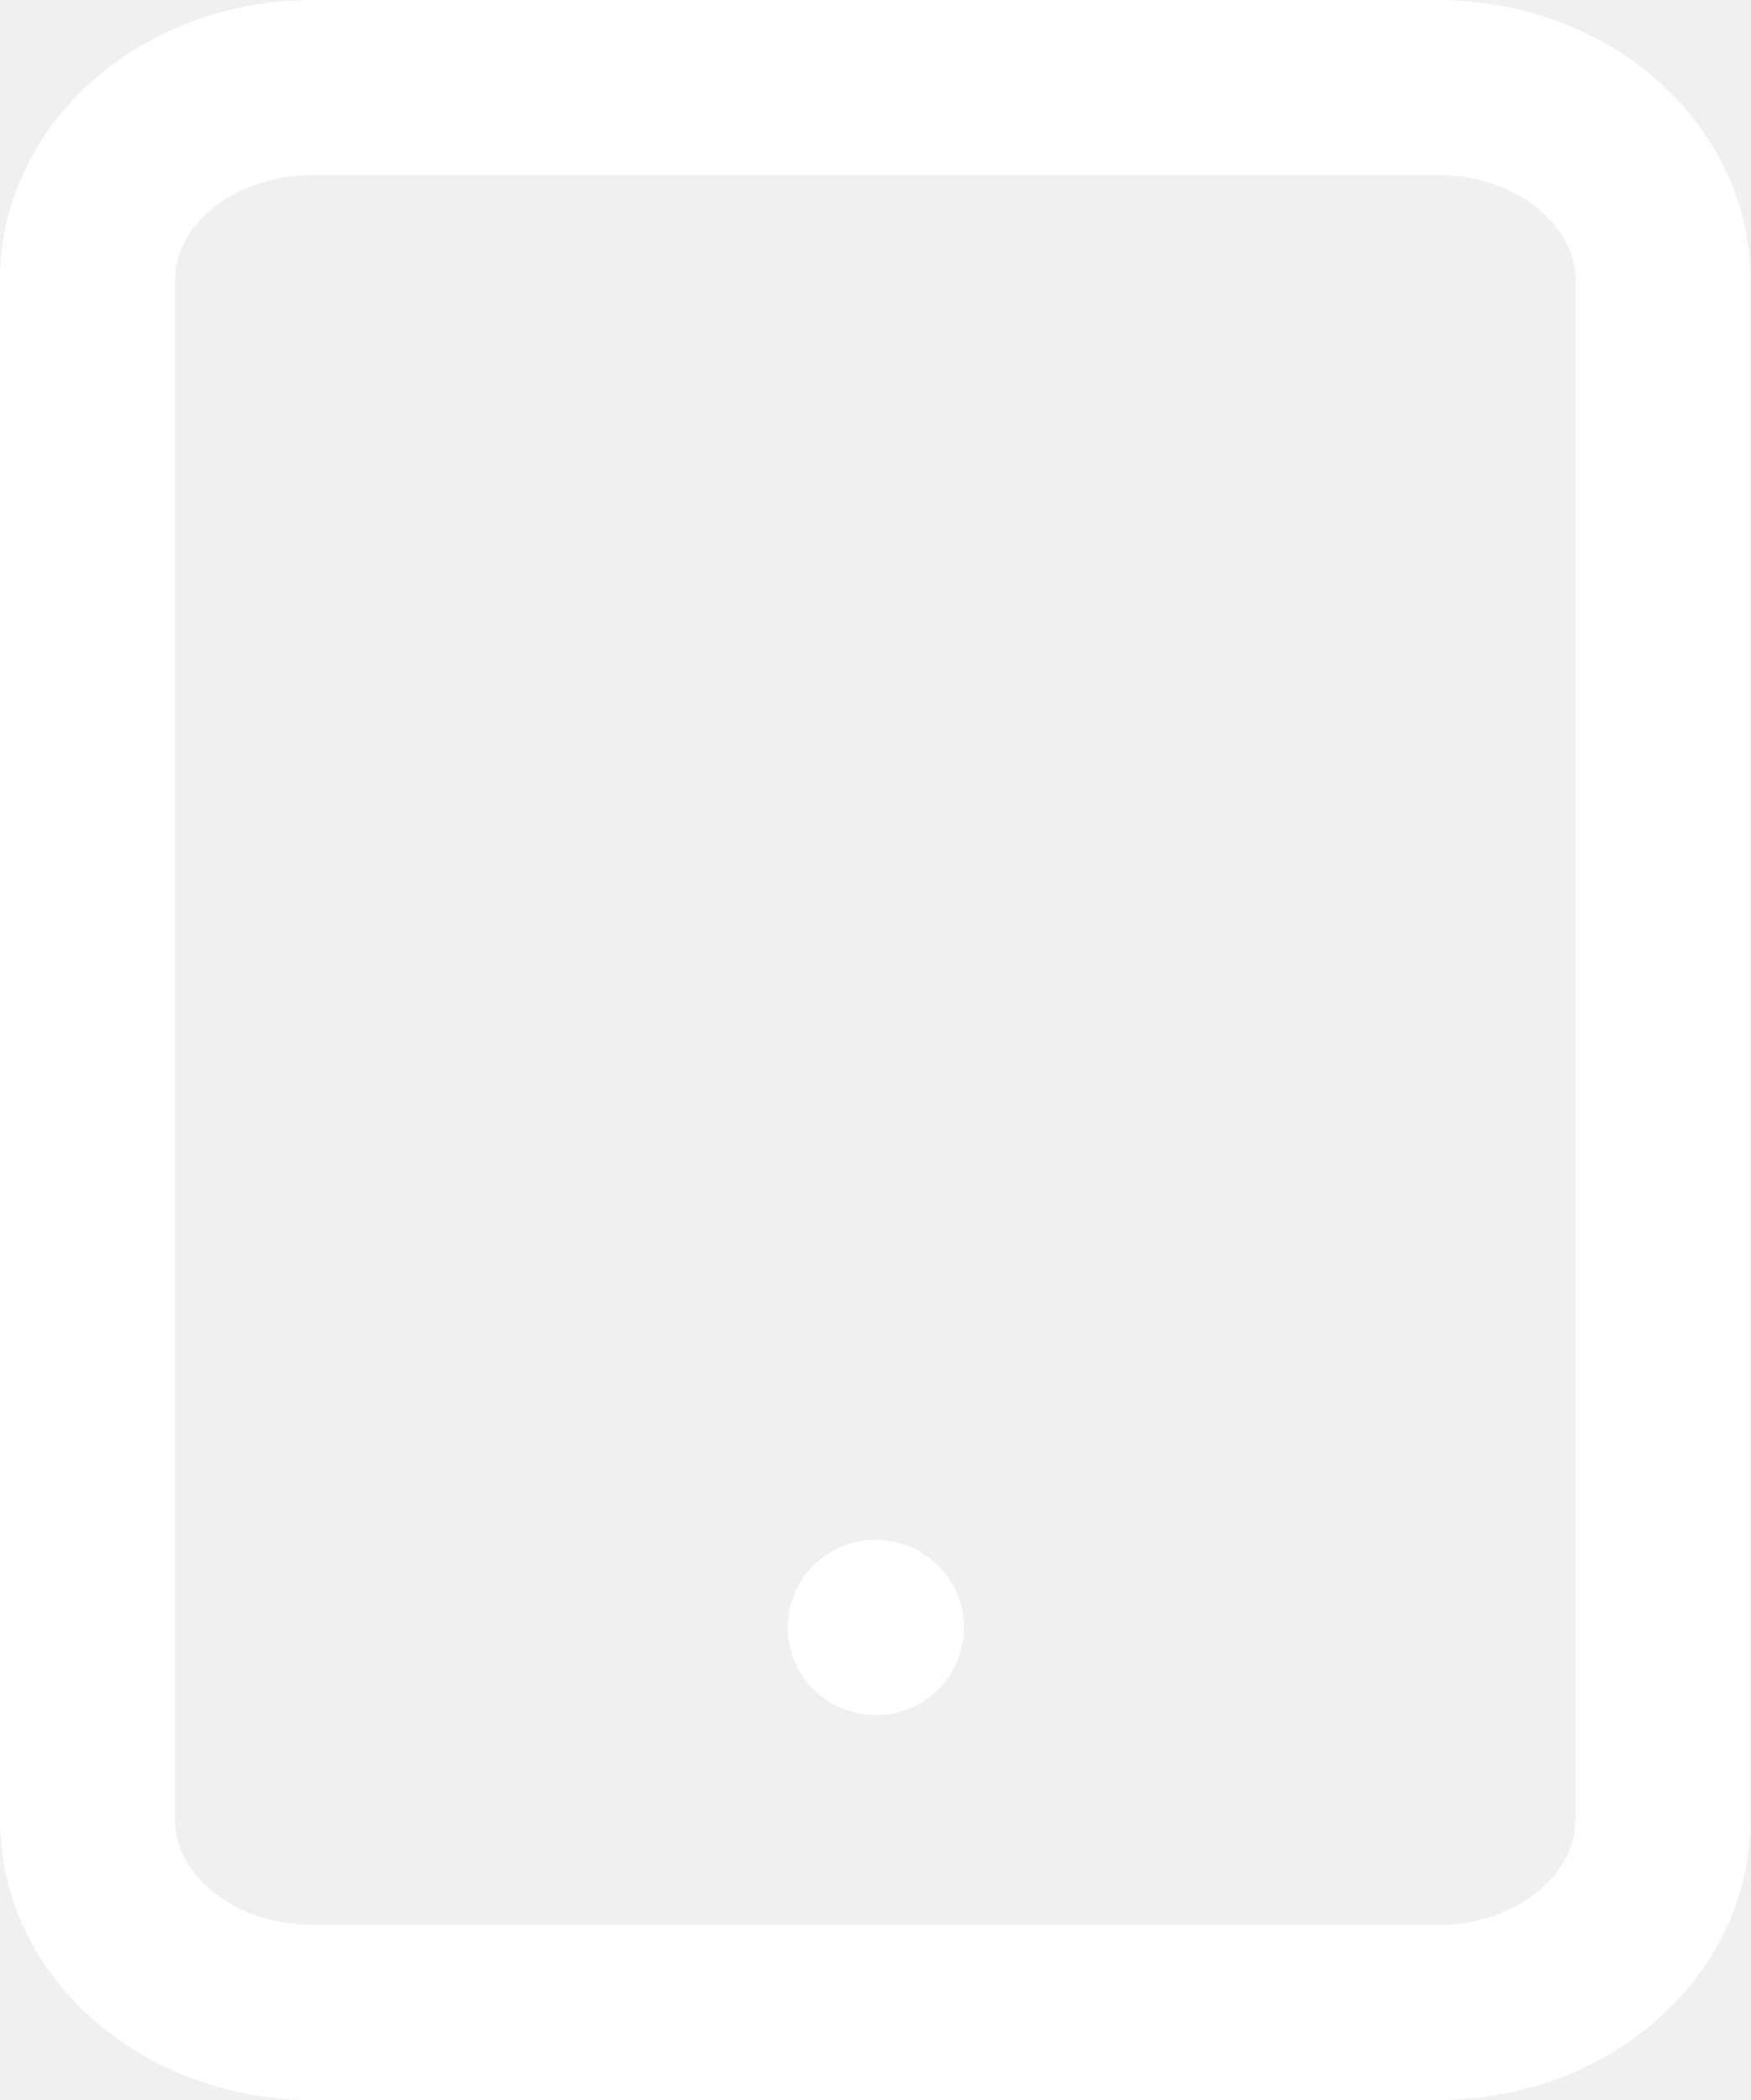
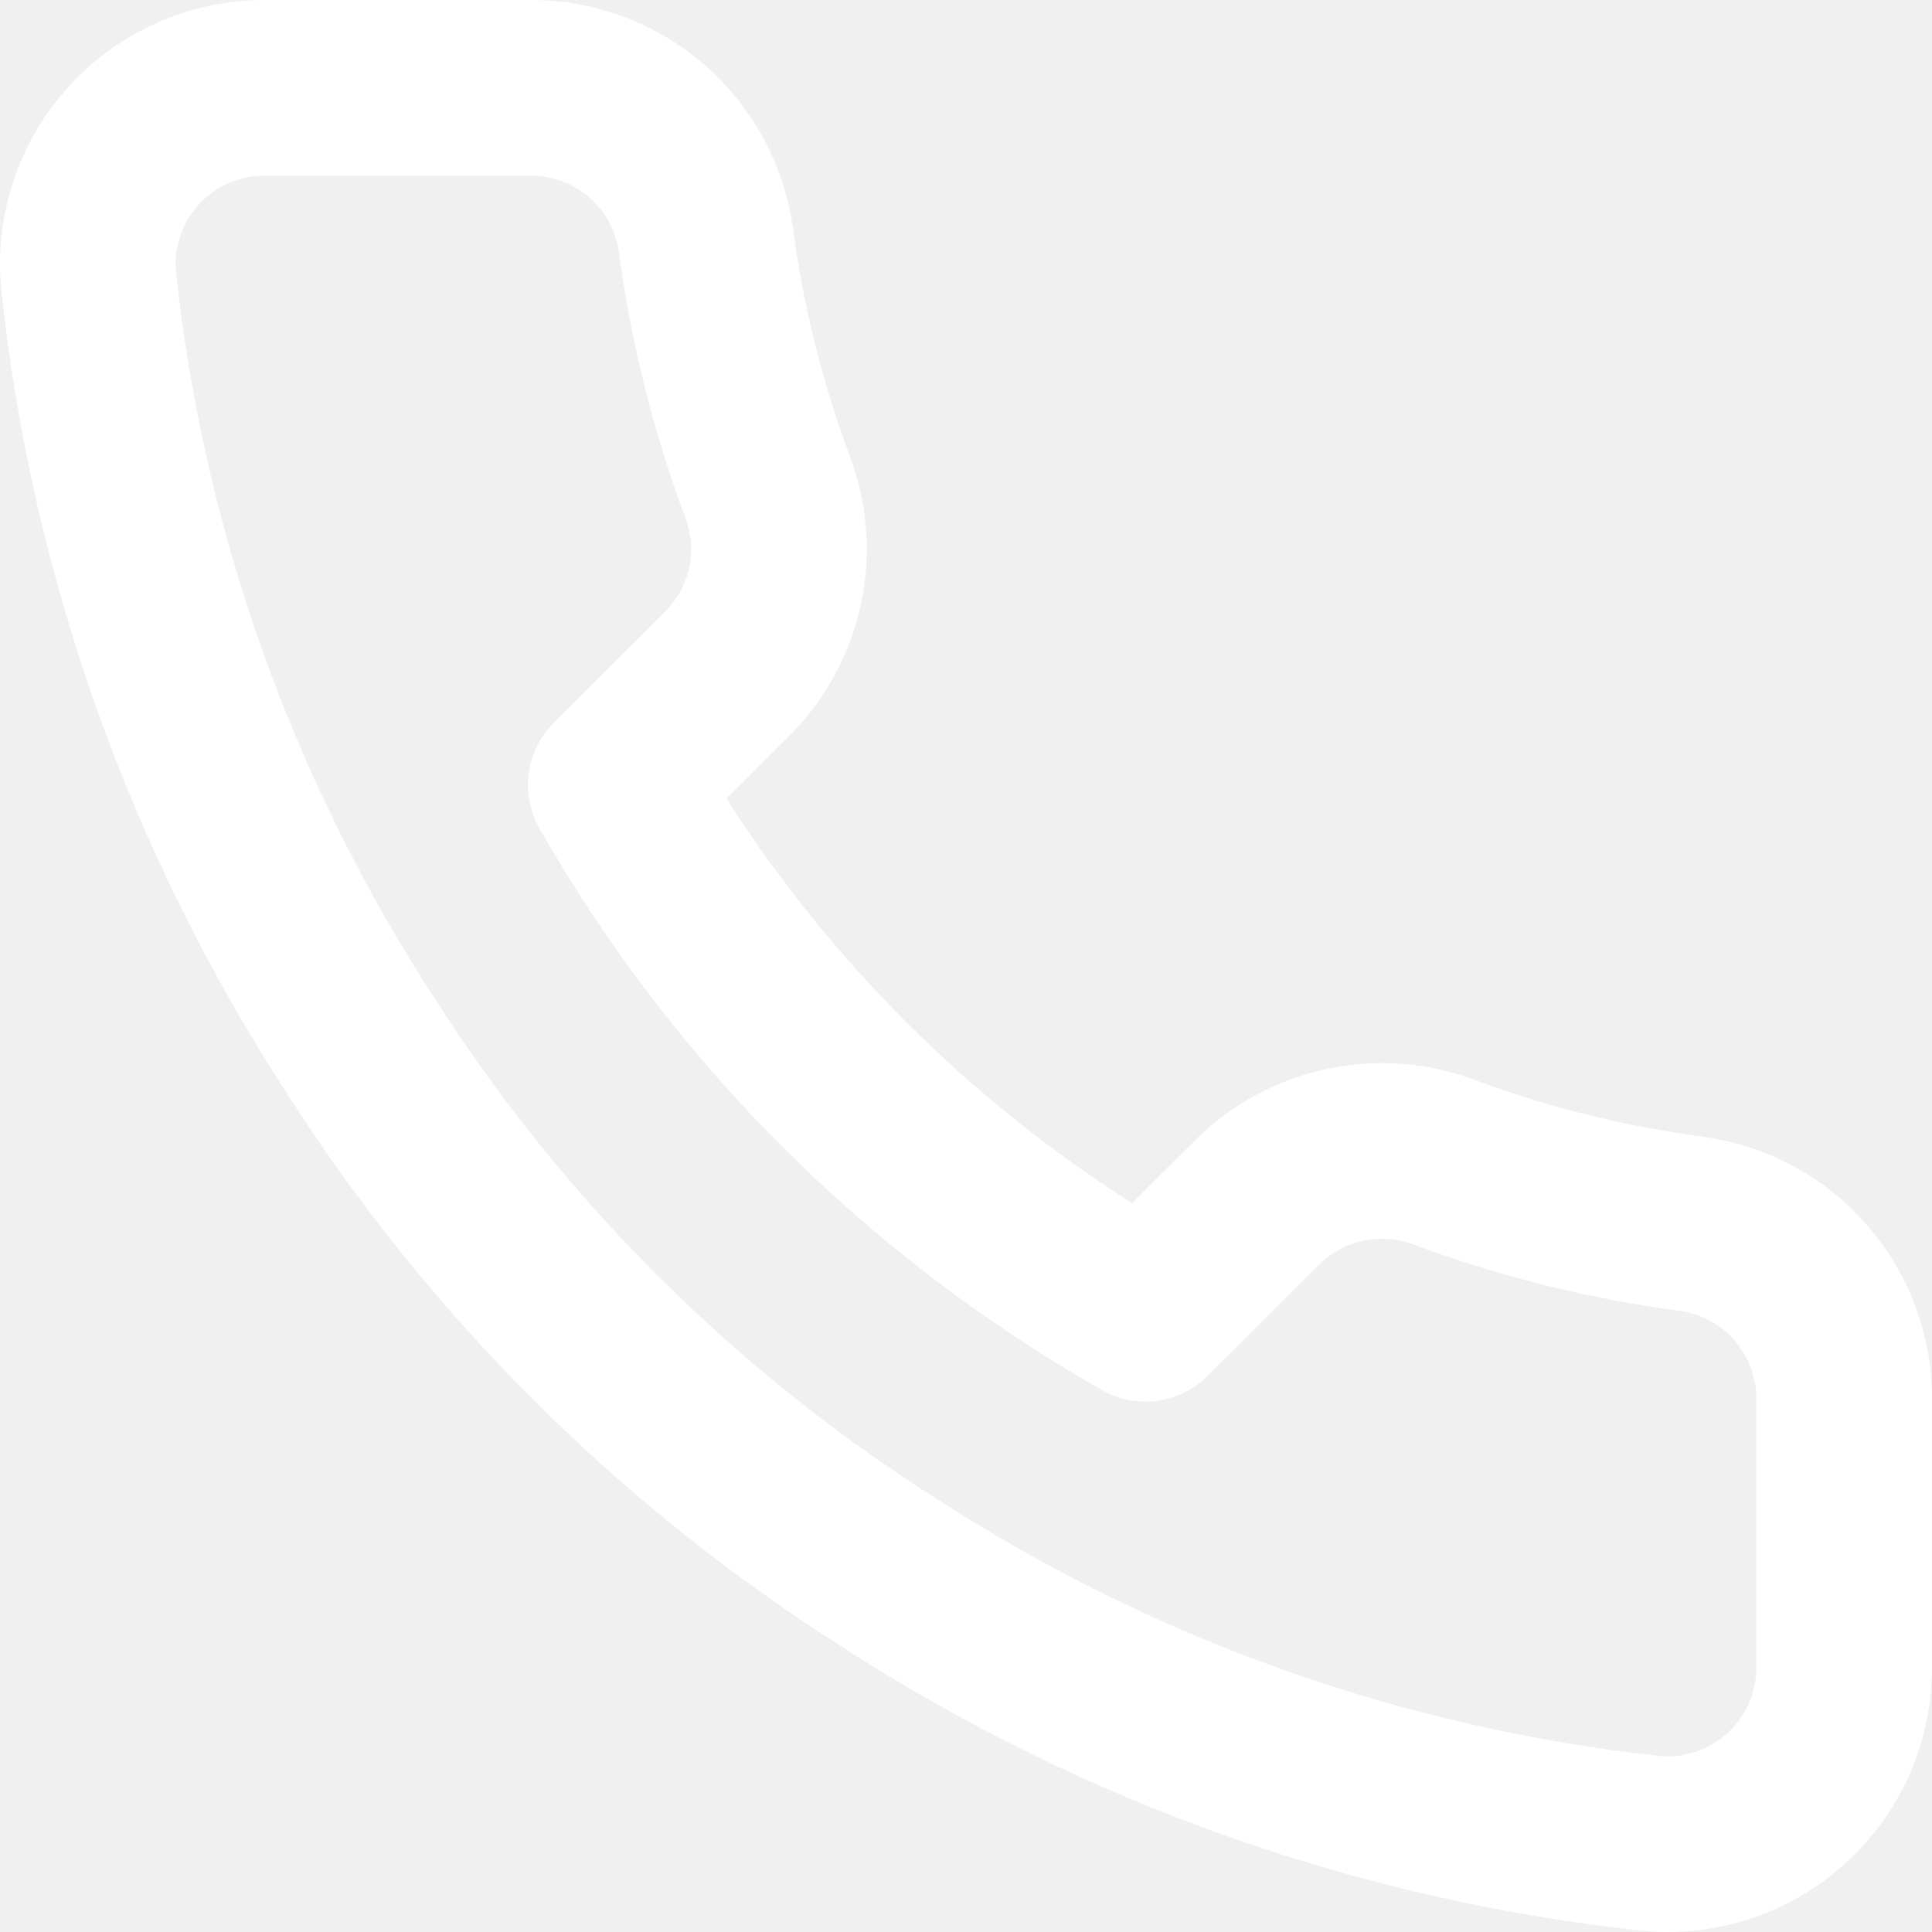
- <svg xmlns="http://www.w3.org/2000/svg" width="20" height="24" viewBox="0 0 20 24" fill="none">
-   <path d="M16.429 1H3.571C2.151 1 1 1.985 1 3.2V20.8C1 22.015 2.151 23 3.571 23H16.429C17.849 23 19 22.015 19 20.8V3.2C19 1.985 17.849 1 16.429 1Z" stroke="white" stroke-width="2" stroke-linecap="round" stroke-linejoin="round" />
-   <path d="M10 18.6H10.013" stroke="white" stroke-width="2" stroke-linecap="round" stroke-linejoin="round" />
+ <svg xmlns="http://www.w3.org/2000/svg" width="22" height="22" viewBox="0 0 22 22" fill="none">
+   <path d="M20.999 15.974V18.985C21 19.264 20.943 19.541 20.831 19.797C20.719 20.053 20.554 20.283 20.348 20.472C20.142 20.661 19.898 20.805 19.633 20.894C19.367 20.984 19.086 21.017 18.807 20.992C15.713 20.656 12.74 19.601 10.129 17.911C7.699 16.37 5.639 14.314 4.095 11.889C2.396 9.271 1.338 6.29 1.008 3.188C0.983 2.91 1.016 2.631 1.105 2.367C1.194 2.103 1.338 1.86 1.526 1.654C1.714 1.448 1.943 1.284 2.199 1.171C2.454 1.059 2.73 1 3.009 1H6.026C6.514 0.995 6.987 1.168 7.357 1.485C7.727 1.803 7.969 2.244 8.037 2.726C8.165 3.69 8.401 4.636 8.741 5.546C8.876 5.906 8.906 6.296 8.826 6.671C8.745 7.047 8.559 7.391 8.289 7.664L7.012 8.939C8.443 11.451 10.528 13.531 13.045 14.96L14.322 13.686C14.596 13.416 14.941 13.23 15.317 13.15C15.693 13.07 16.084 13.099 16.444 13.234C17.356 13.574 18.304 13.809 19.27 13.937C19.758 14.005 20.204 14.251 20.523 14.627C20.842 15.002 21.012 15.482 20.999 15.974Z" stroke="white" stroke-width="2" stroke-linecap="round" stroke-linejoin="round" />
</svg>
